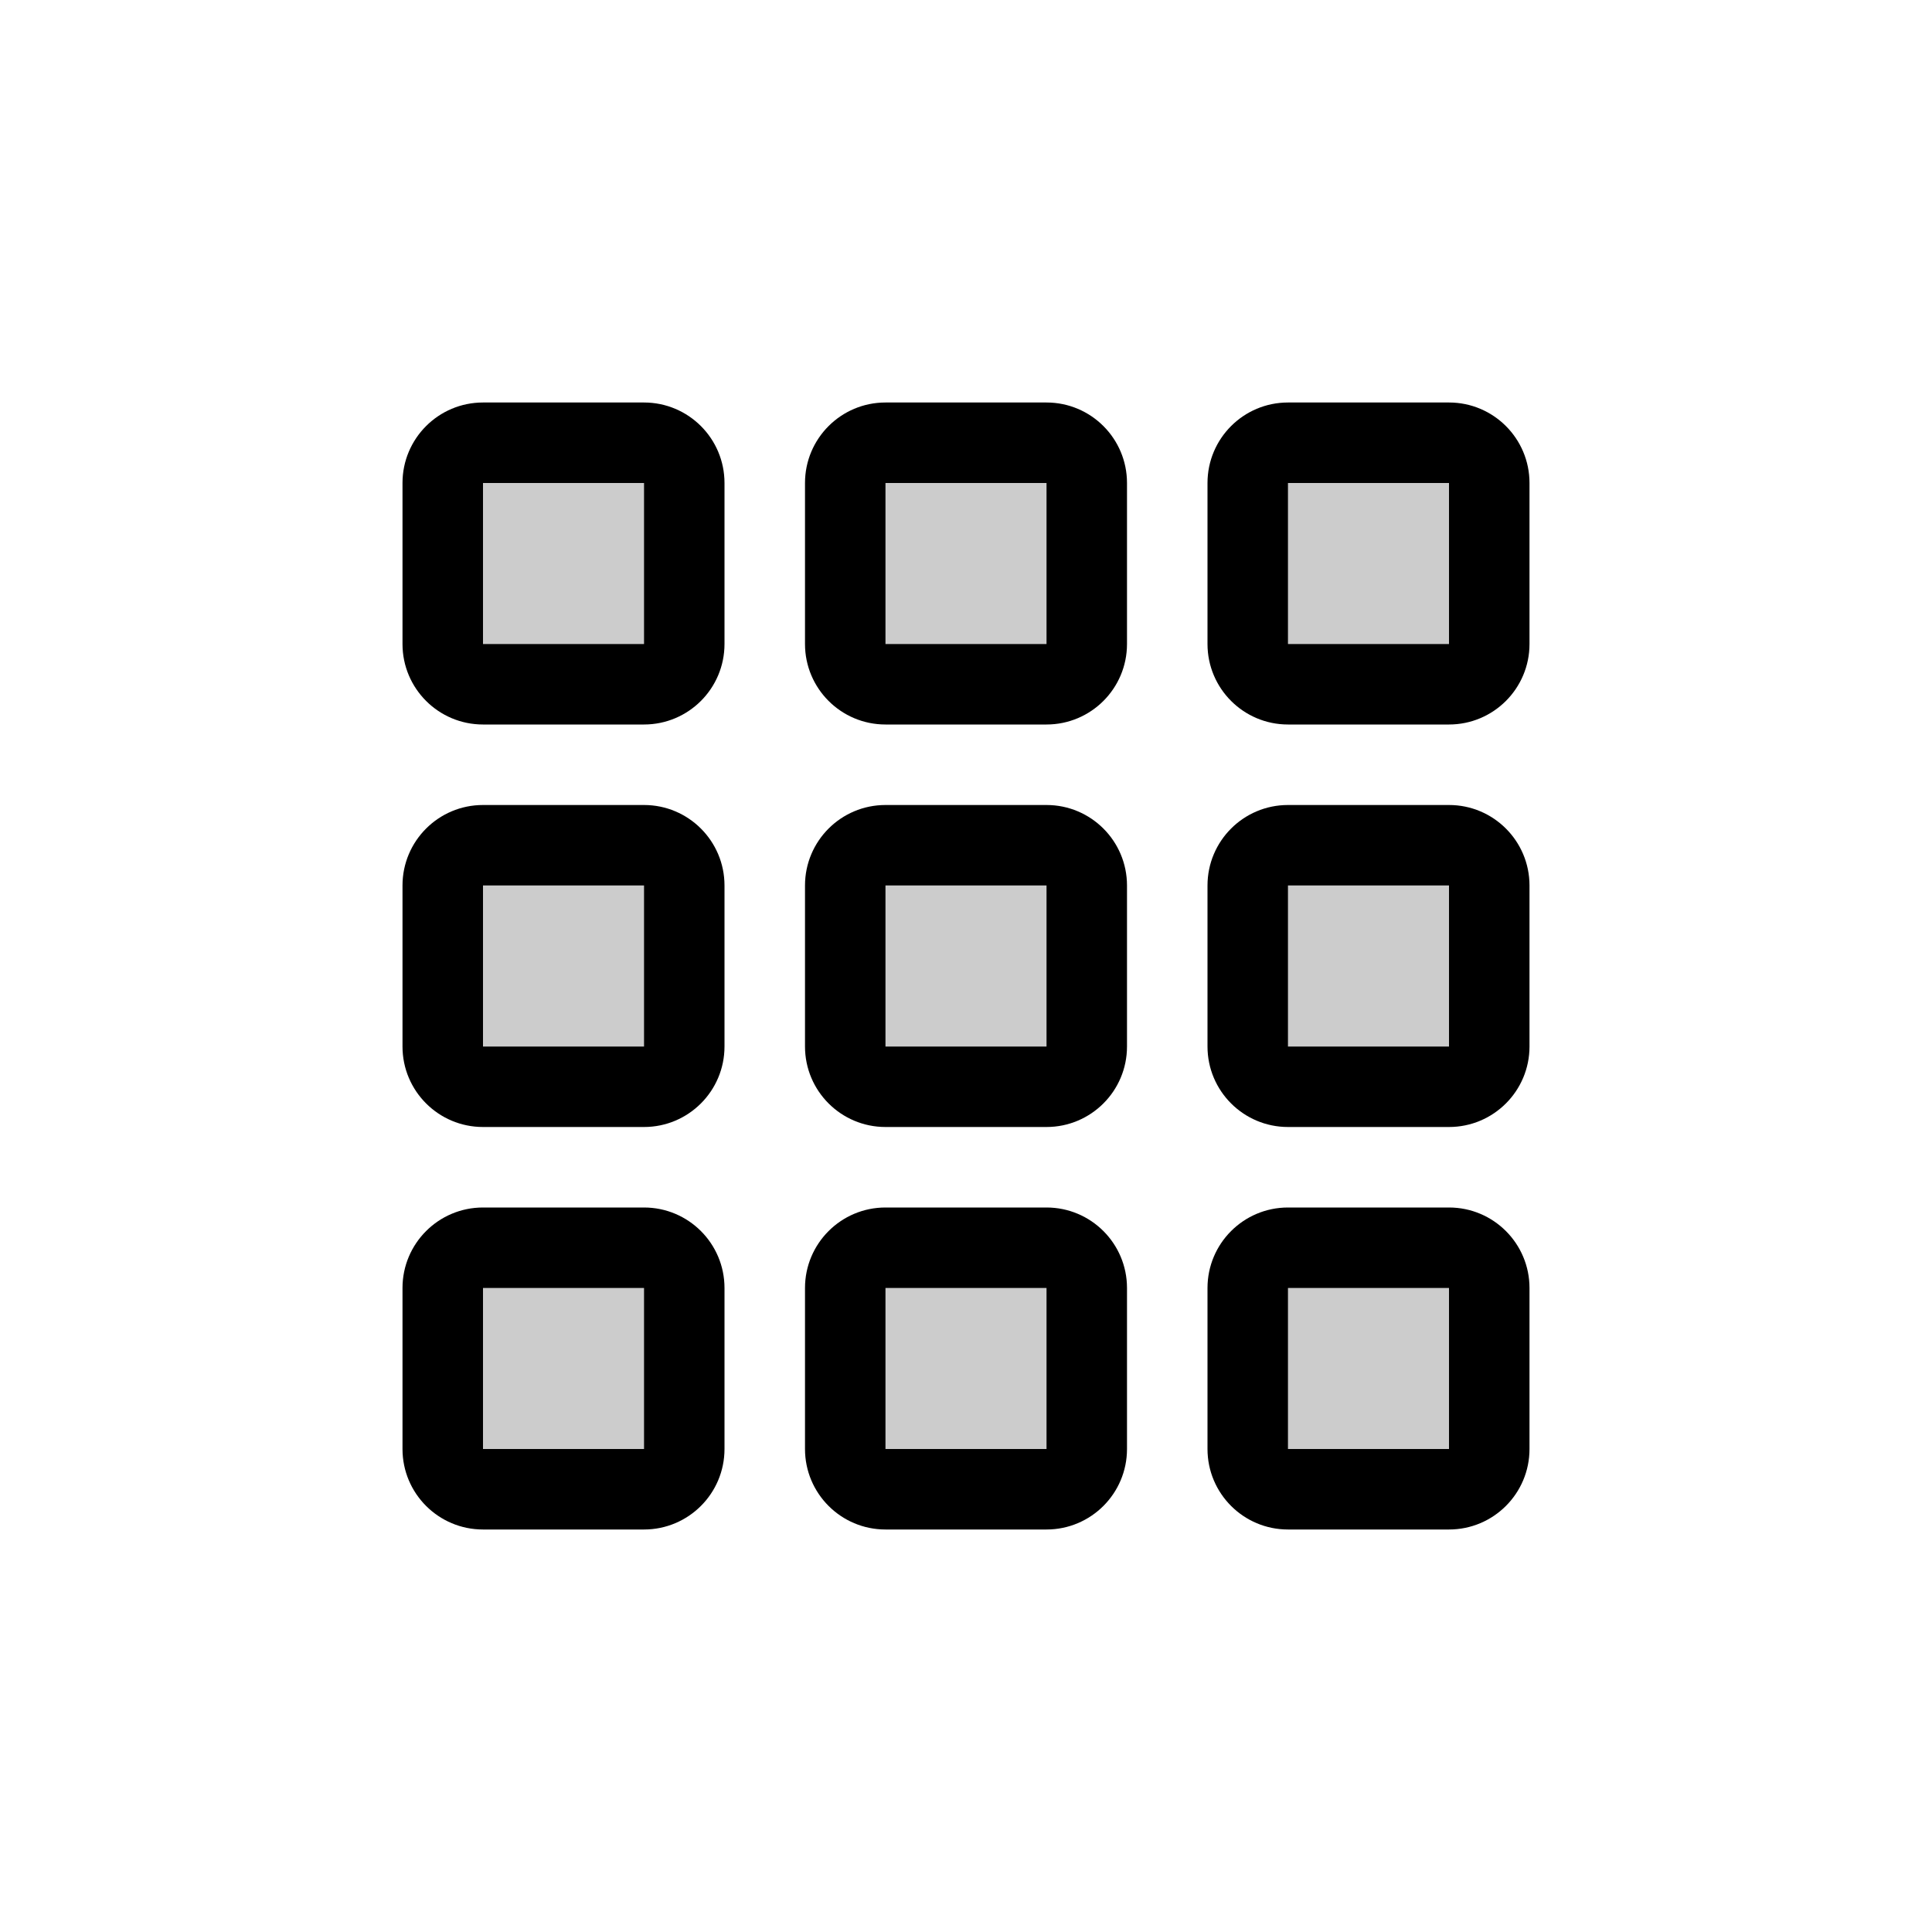
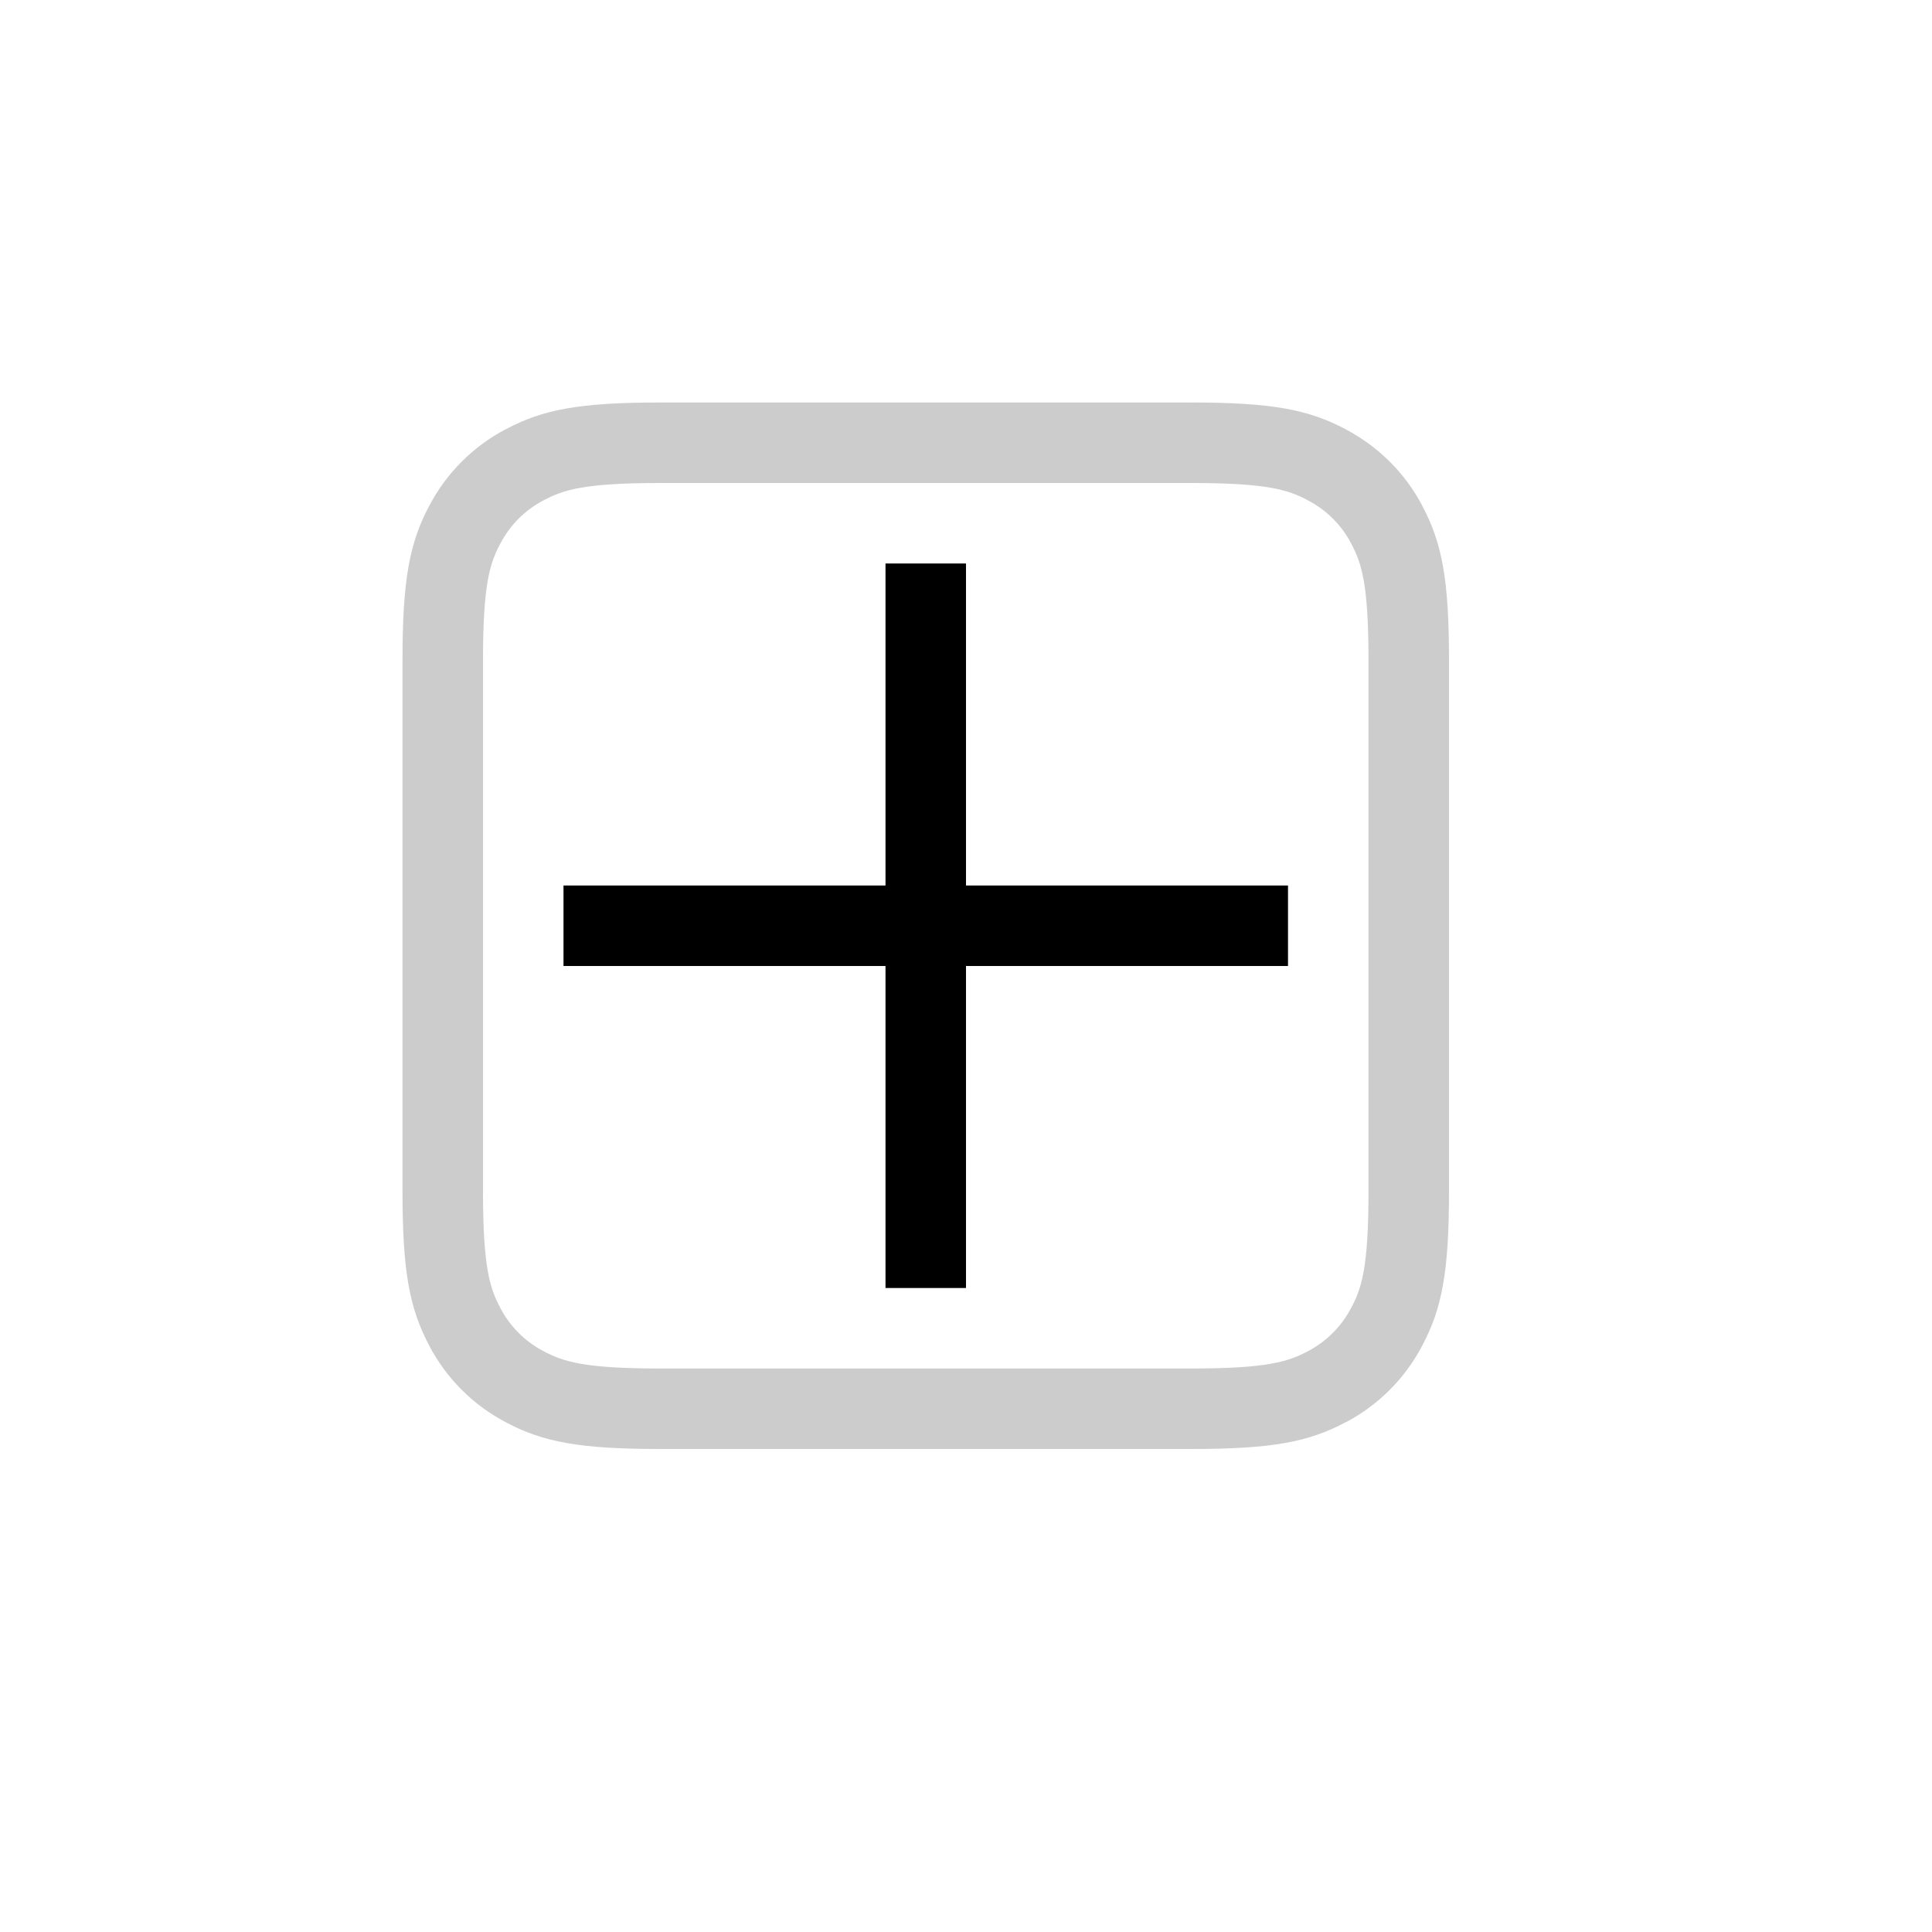
<svg xmlns="http://www.w3.org/2000/svg" width="24" height="24" fill="none" viewBox="0 0 24 24">
-   <path fill="#000" d="M6 8V6h2v2H6Zm0 5v-2h2v2H6Zm0 5v-2h2v2H6Zm5-10V6h2v2h-2Zm0 5v-2h2v2h-2Zm0 5v-2h2v2h-2Zm5-10V6h2v2h-2Zm0 5v-2h2v2h-2Zm2 5h-2v-2h2v2Z" opacity=".2" />
-   <path fill="#000" d="M9 8a1 1 0 0 1-1 1H6a1 1 0 0 1-1-1V6a1 1 0 0 1 1-1h2a1 1 0 0 1 1 1v2Zm0 5a1 1 0 0 1-1 1H6a1 1 0 0 1-1-1v-2a1 1 0 0 1 1-1h2a1 1 0 0 1 1 1v2Zm0 5a1 1 0 0 1-1 1H6a1 1 0 0 1-1-1v-2a1 1 0 0 1 1-1h2a1 1 0 0 1 1 1v2ZM6 6v2h2V6H6Zm0 5v2h2v-2H6Zm0 5v2h2v-2H6Zm8-8a1 1 0 0 1-1 1h-2a1 1 0 0 1-1-1V6a1 1 0 0 1 1-1h2a1 1 0 0 1 1 1v2Zm0 5a1 1 0 0 1-1 1h-2a1 1 0 0 1-1-1v-2a1 1 0 0 1 1-1h2a1 1 0 0 1 1 1v2Zm0 5a1 1 0 0 1-1 1h-2a1 1 0 0 1-1-1v-2a1 1 0 0 1 1-1h2a1 1 0 0 1 1 1v2ZM11 6v2h2V6h-2Zm0 5v2h2v-2h-2Zm0 5v2h2v-2h-2Zm8-8a1 1 0 0 1-1 1h-2a1 1 0 0 1-1-1V6a1 1 0 0 1 1-1h2a1 1 0 0 1 1 1v2Zm0 5a1 1 0 0 1-1 1h-2a1 1 0 0 1-1-1v-2a1 1 0 0 1 1-1h2a1 1 0 0 1 1 1v2Zm0 5a1 1 0 0 1-1 1h-2a1 1 0 0 1-1-1v-2a1 1 0 0 1 1-1h2a1 1 0 0 1 1 1v2ZM16 6v2h2V6h-2Zm0 5v2h2v-2h-2Zm0 5v2h2v-2h-2Z" />
+   <path fill="#000" d="M12 11h4v1h-4v4h-1v-4H7v-1h4V7h1v4Z" />
+   <path fill="#000" d="M14.795 5c.997 0 1.457.085 1.924.334.408.217.731.538.948.946h-.001c.25.467.334.927.334 1.925v6.59c0 .997-.085 1.457-.334 1.924a2.262 2.262 0 0 1-.946.948l-.001-.001c-.467.25-.927.334-1.924.334h-6.59c-.996 0-1.457-.084-1.923-.333a2.26 2.26 0 0 1-.95-.95h.001C5.085 16.25 5 15.79 5 14.795v-6.59c0-.998.085-1.458.334-1.925a2.26 2.26 0 0 1 .946-.947v.001C6.747 5.084 7.207 5 8.205 5h6.59Zm-6.59 1c-.947 0-1.207.084-1.454.216H6.75c-.232.124-.41.302-.533.534l-.001.001C6.084 6.998 6 7.258 6 8.205v6.59c0 .947.084 1.207.216 1.454l.002.004c.119.226.303.41.53.53l.003.001c.247.132.507.216 1.454.216h6.59c.947 0 1.207-.084 1.454-.216h.001c.232-.124.41-.302.533-.534l.001-.001c.132-.247.216-.507.216-1.454v-6.59c0-.947-.084-1.207-.216-1.454V6.75a1.262 1.262 0 0 0-.534-.533l-.001-.001C16.002 6.084 15.742 6 14.795 6h-6.59Z" opacity=".2" />
</svg>
